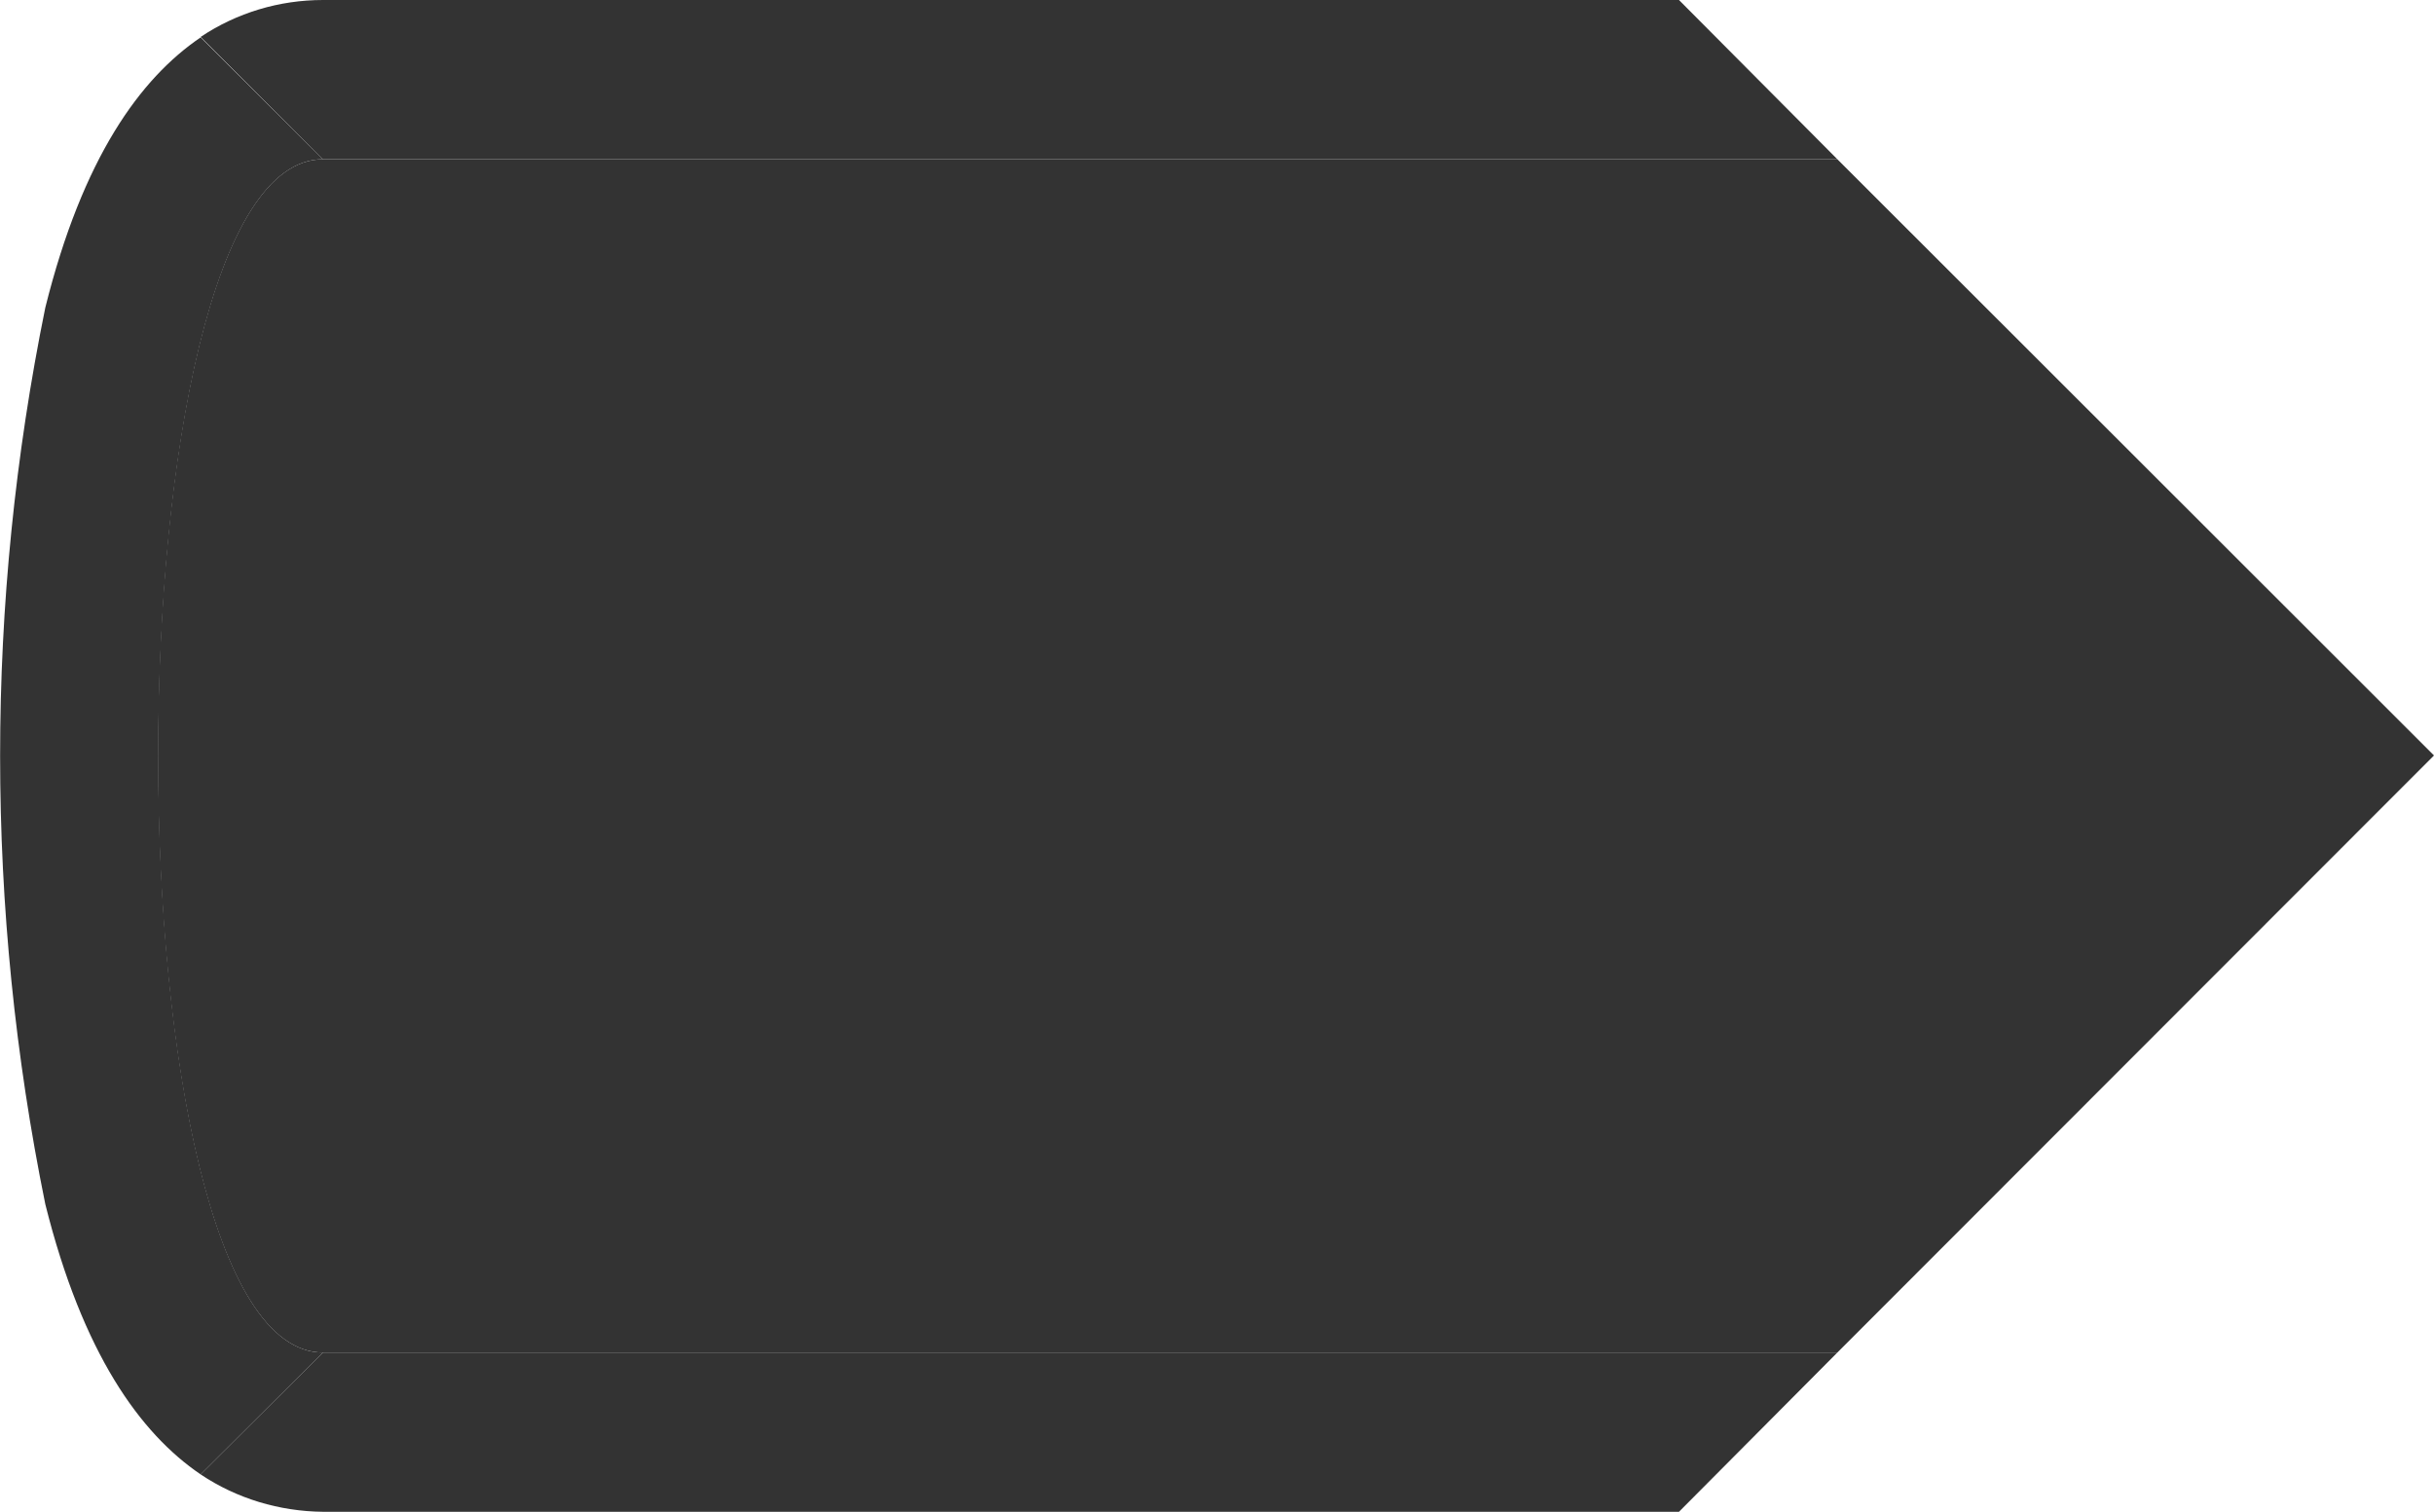
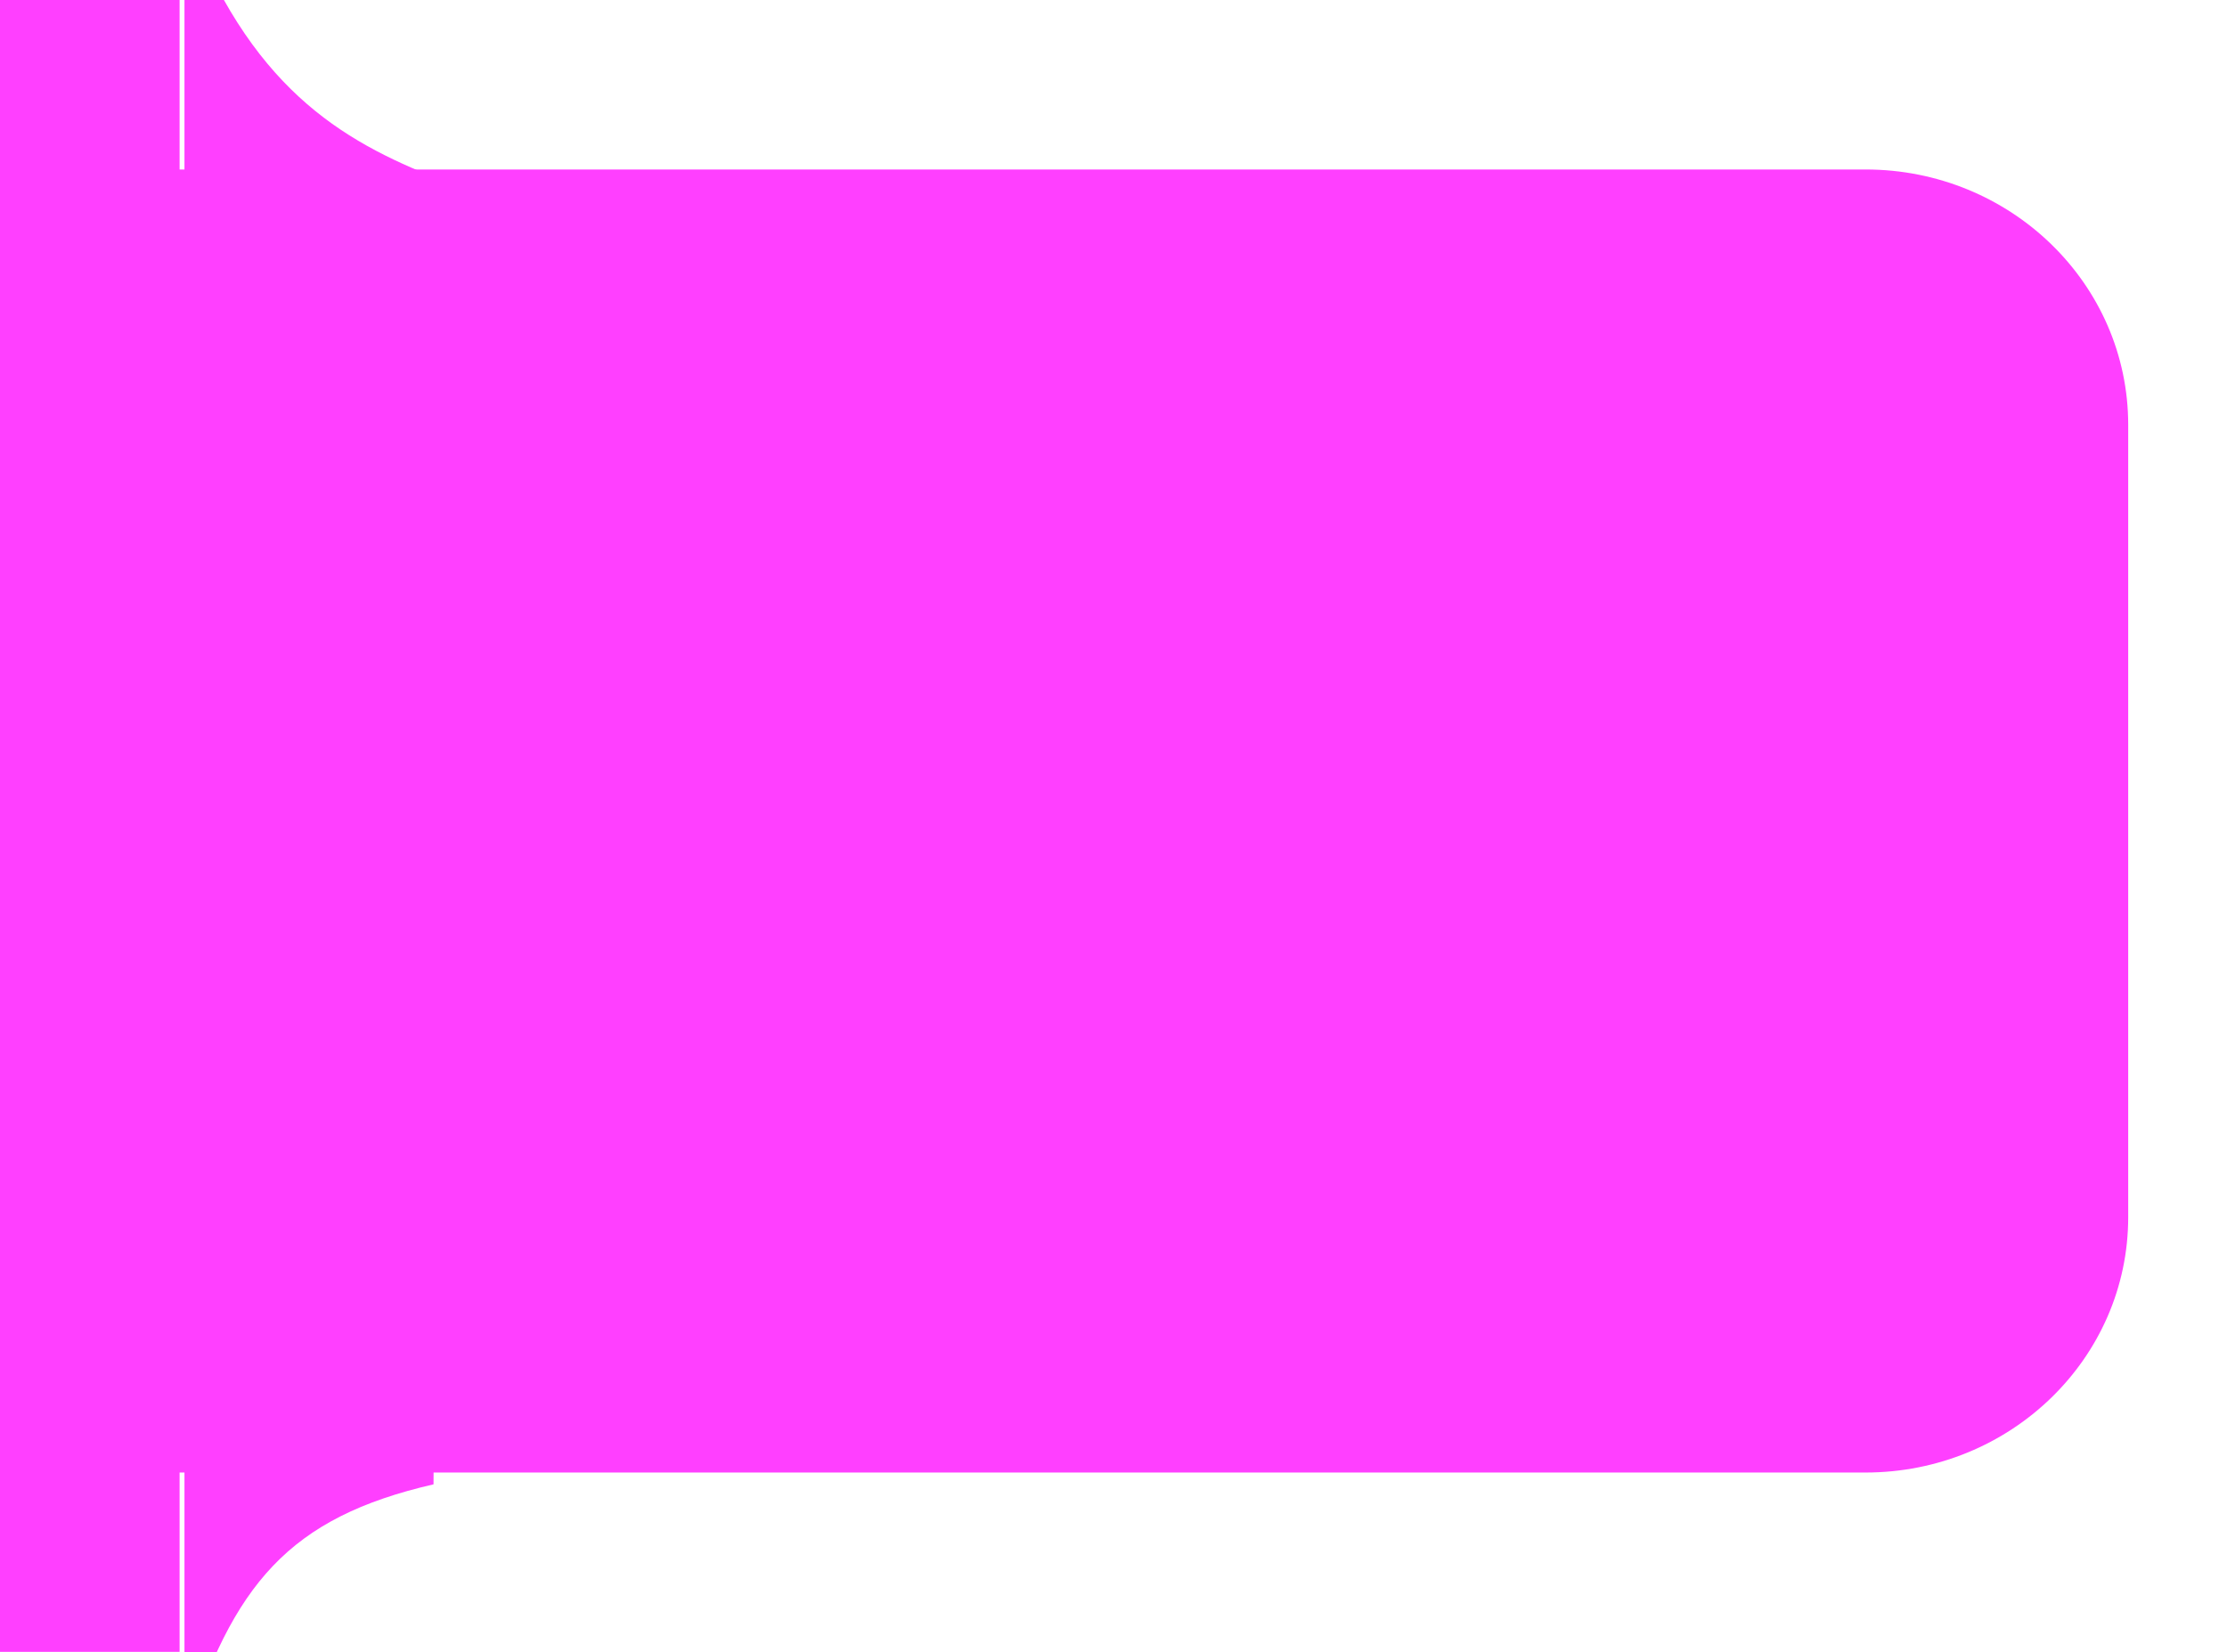
- <svg xmlns="http://www.w3.org/2000/svg" id="Layer_2" data-name="Layer 2" width="55.32" height="34.36" viewBox="0 0 55.32 34.36" version="1.1">
-   <defs id="defs1">
-     <style id="style1">
-       .cls-1 {
-         fill: #d6d6d6;
-       }
- 
-       .cls-1, .cls-2, .cls-3, .cls-4, .cls-5 {
-         stroke-width: 0px;
-       }
- 
-       .cls-2 {
-         fill: #dbdbdb;
-       }
- 
-       .cls-3 {
-         fill: #edf4f4;
-       }
- 
-       .cls-4 {
-         fill: #e5e5e5;
-       }
- 
-       .cls-5 {
-         fill: #ebebeb;
-       }
-     </style>
-   </defs>
-   <g id="Layer_1-2" data-name="Layer 1" style="fill:#333333;fill-opacity:1">
-     <g id="left" style="fill:#333333;fill-opacity:1">
-       <g id="g2" style="fill:#333333;fill-opacity:1">
-         <path class="cls-5" d="m7.34,30.24c-1.82,0-3.25-5.74-3.25-13.06s1.43-13.06,3.25-13.06h34.21l13.07,13.06-13.07,13.06H7.34Z" id="path1" style="fill:#333333;fill-opacity:1" />
-         <path class="cls-3" d="m41.35,4.62l12.56,12.56-12.56,12.56H7.35c-1.15,0-2.75-4.78-2.75-12.56s1.59-12.56,2.74-12.56h34m.41-1H7.34c-5,0-5,27.12,0,27.12h34.42l13.56-13.57-13.56-13.55h0Z" id="path2" style="fill:#333333;fill-opacity:1" />
-       </g>
-       <path class="cls-2" d="m41.76,3.62l-3.6-3.62H7.34c-.99,0-1.96.29-2.78.84l2.78,2.78h34.42Z" id="path3" style="fill:#333333;fill-opacity:1" />
-       <path class="cls-1" d="m7.34,3.62h0L4.56.85c-1.37.93-2.68,2.73-3.53,6.14C-.34,13.71-.34,20.65,1.03,27.37c.85,3.4,2.16,5.21,3.53,6.14l2.78-2.77c-4.99,0-4.99-27.12,0-27.12Z" id="path4" style="fill:#333333;fill-opacity:1" />
-       <path class="cls-4" d="m7.34,30.74l-2.78,2.77c.82.55,1.79.84,2.78.85h30.82l3.6-3.62H7.34Z" id="path5" style="fill:#333333;fill-opacity:1" />
-     </g>
-   </g>
+ <svg xmlns="http://www.w3.org/2000/svg" width="46.5pt" height="34.5pt" viewBox="0 0 46.5 34.5">
+   <defs />
+   <rect id="shape0" transform="matrix(0.9019074 0 0 0.8770227 -2.109375 3.53967)" fill="#ff3fff" fill-rule="evenodd" stroke="none" stroke-width="30" stroke-linecap="square" stroke-linejoin="bevel" width="51.609" height="31.031" rx="6.081" ry="6.081" />
+   <path id="shape1" transform="matrix(0.9019074 0 0 0.8770227 3.851669 -1.804687)" fill="#ff3fff" fill-rule="evenodd" d="M5.906 6.328C3.607 5.401 1.491 4.126 0 0L0 43.453C1.121 39.776 2.423 38.198 5.766 37.406C5.766 37.406 5.812 27.047 5.906 6.328Z" />
+   <rect id="shape2" fill="#ff3fff" fill-rule="evenodd" width="3.75" height="34.5" />
</svg>
